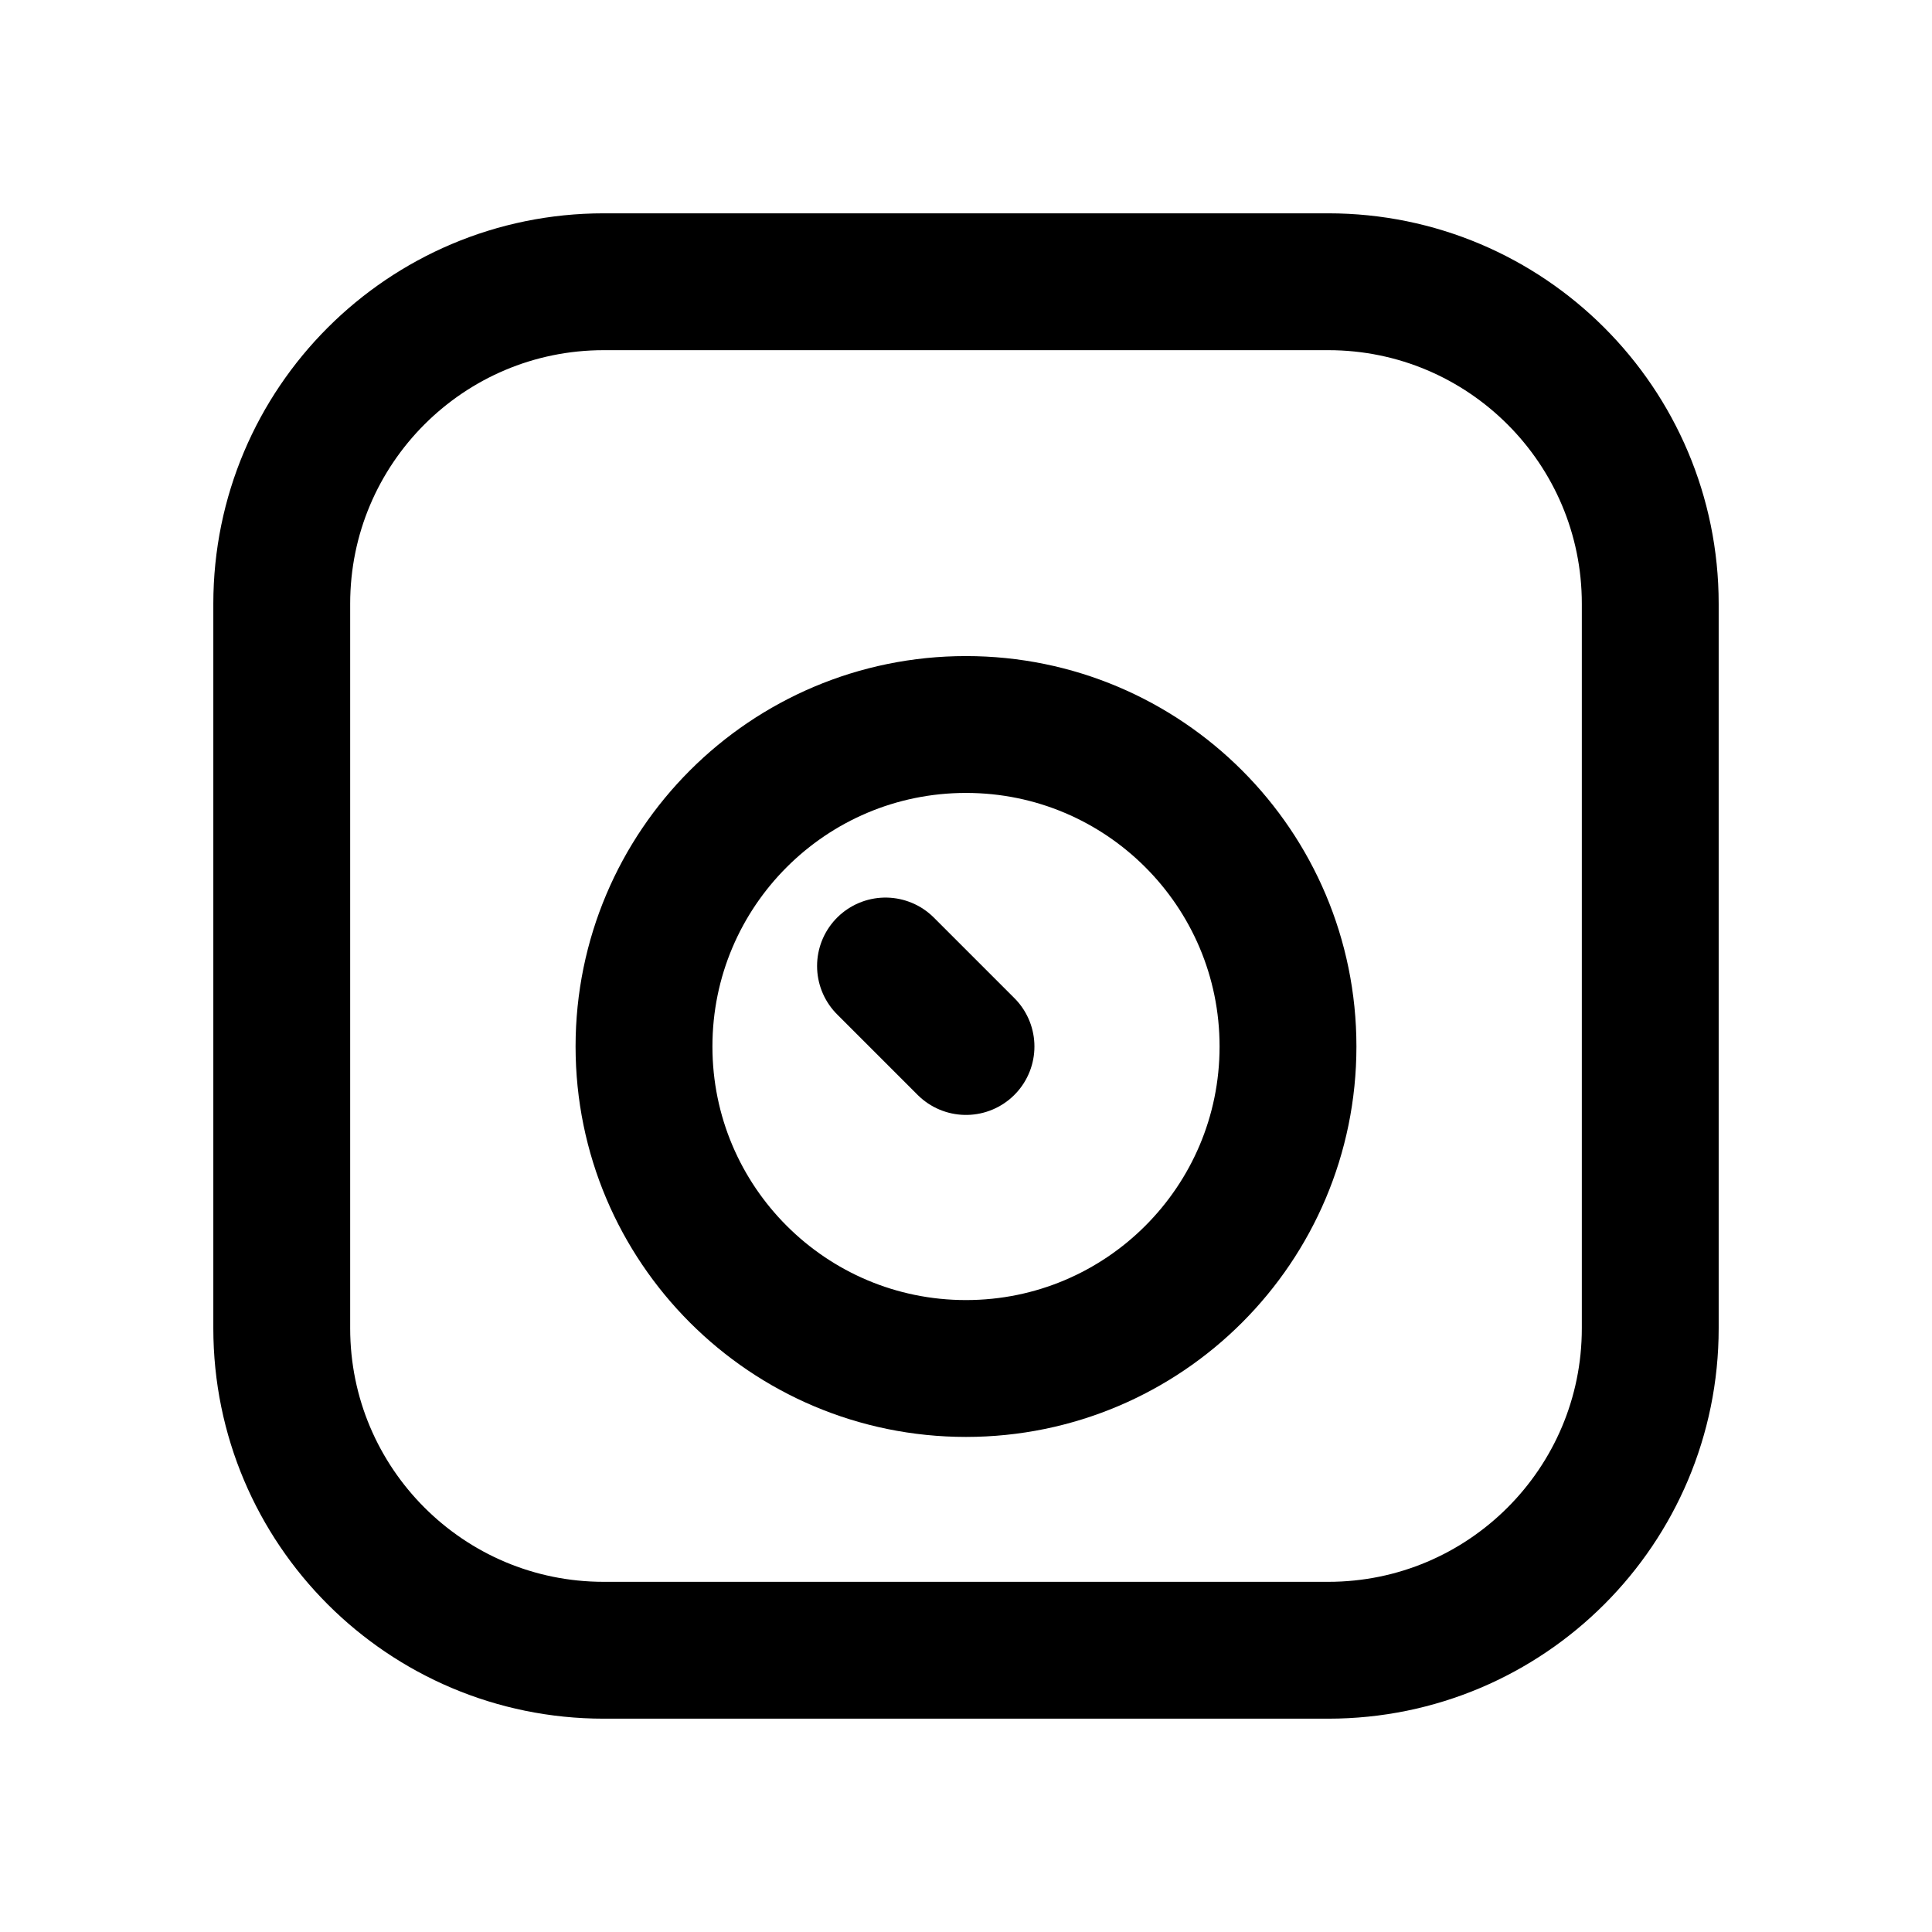
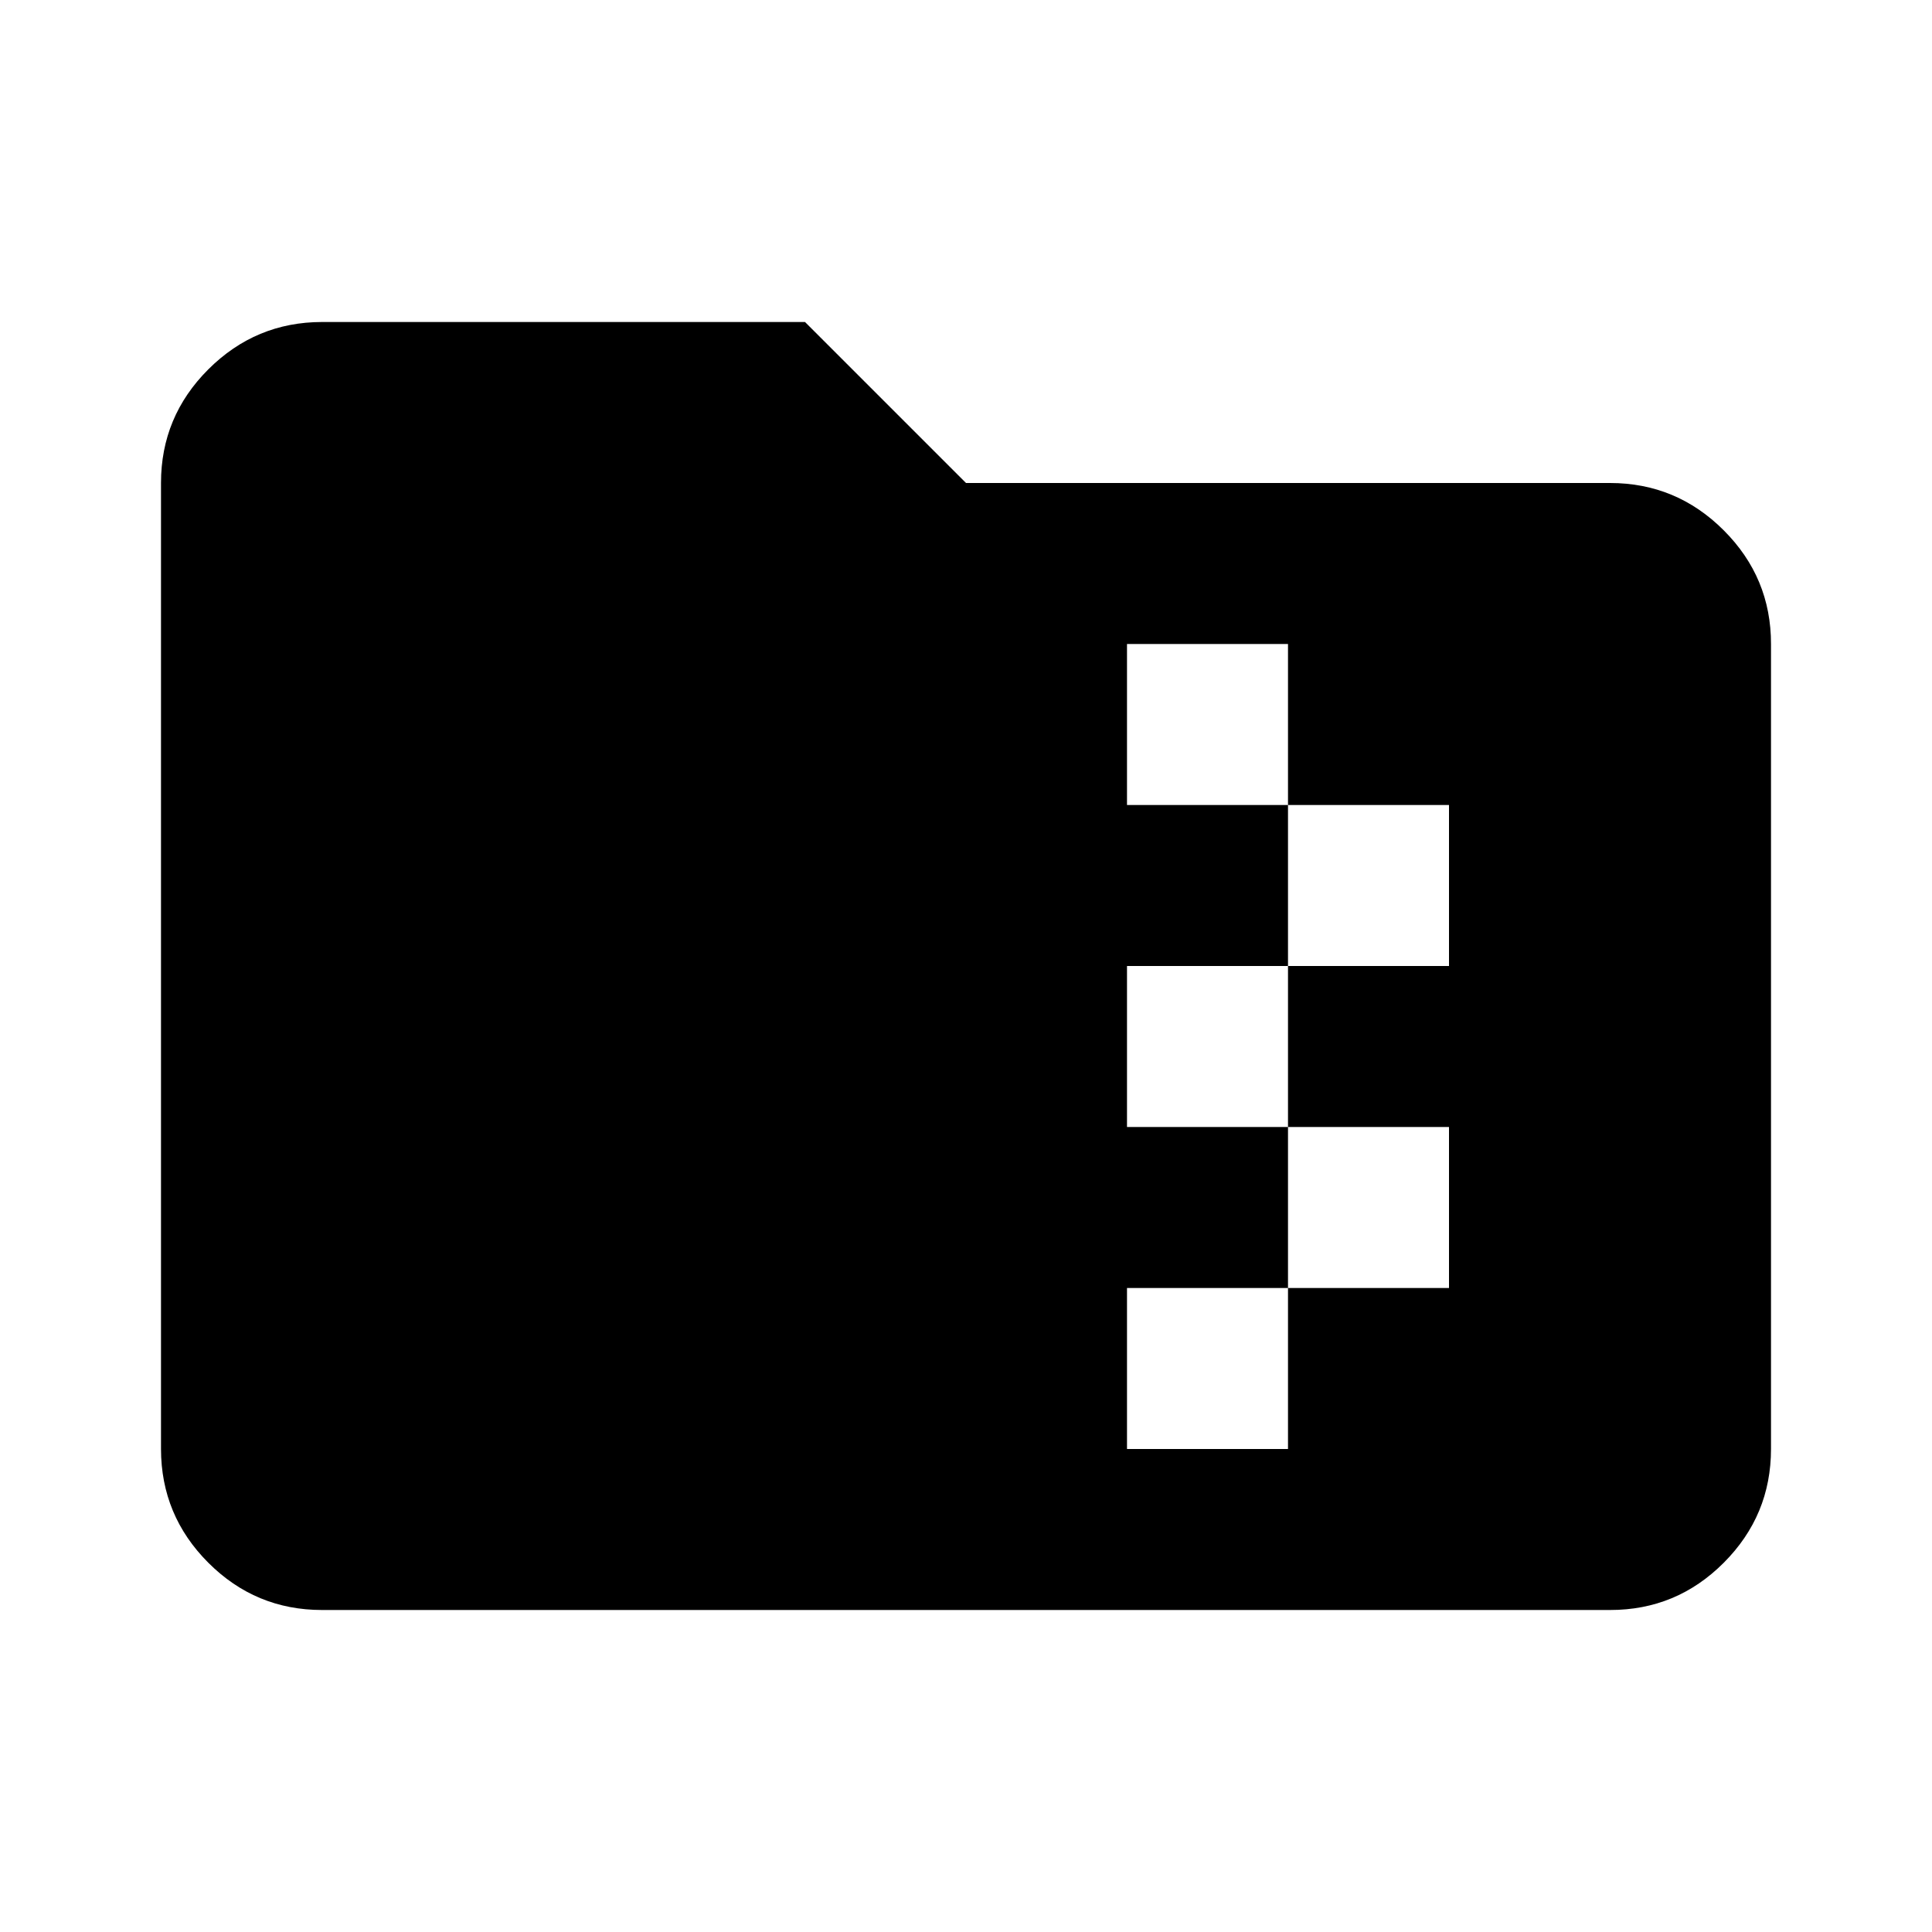
- <svg xmlns="http://www.w3.org/2000/svg" viewBox="0 0 24 24" fill="none" stroke="currentColor" stroke-width="1.7" stroke-linecap="round" stroke-linejoin="round">
-   <rect x="3.5" y="3.5" width="17" height="17" rx="4" />
-   <circle cx="12" cy="13" r="4" />
-   <path d="M12 13 L11 12" />
+ <svg xmlns="http://www.w3.org/2000/svg" width="24" height="24" viewBox="0 0 24 24">
+   <path fill="currentColor" d="M4 20q-.825 0-1.412-.587T2 18V6q0-.825.588-1.412T4 4h6l2 2h8q.825 0 1.413.588T22 8v10q0 .825-.587 1.413T20 20zm10-2h2v-2h2v-2h-2v-2h2v-2h-2V8h-2v2h2v2h-2v2h2v2h-2z" />
</svg>
